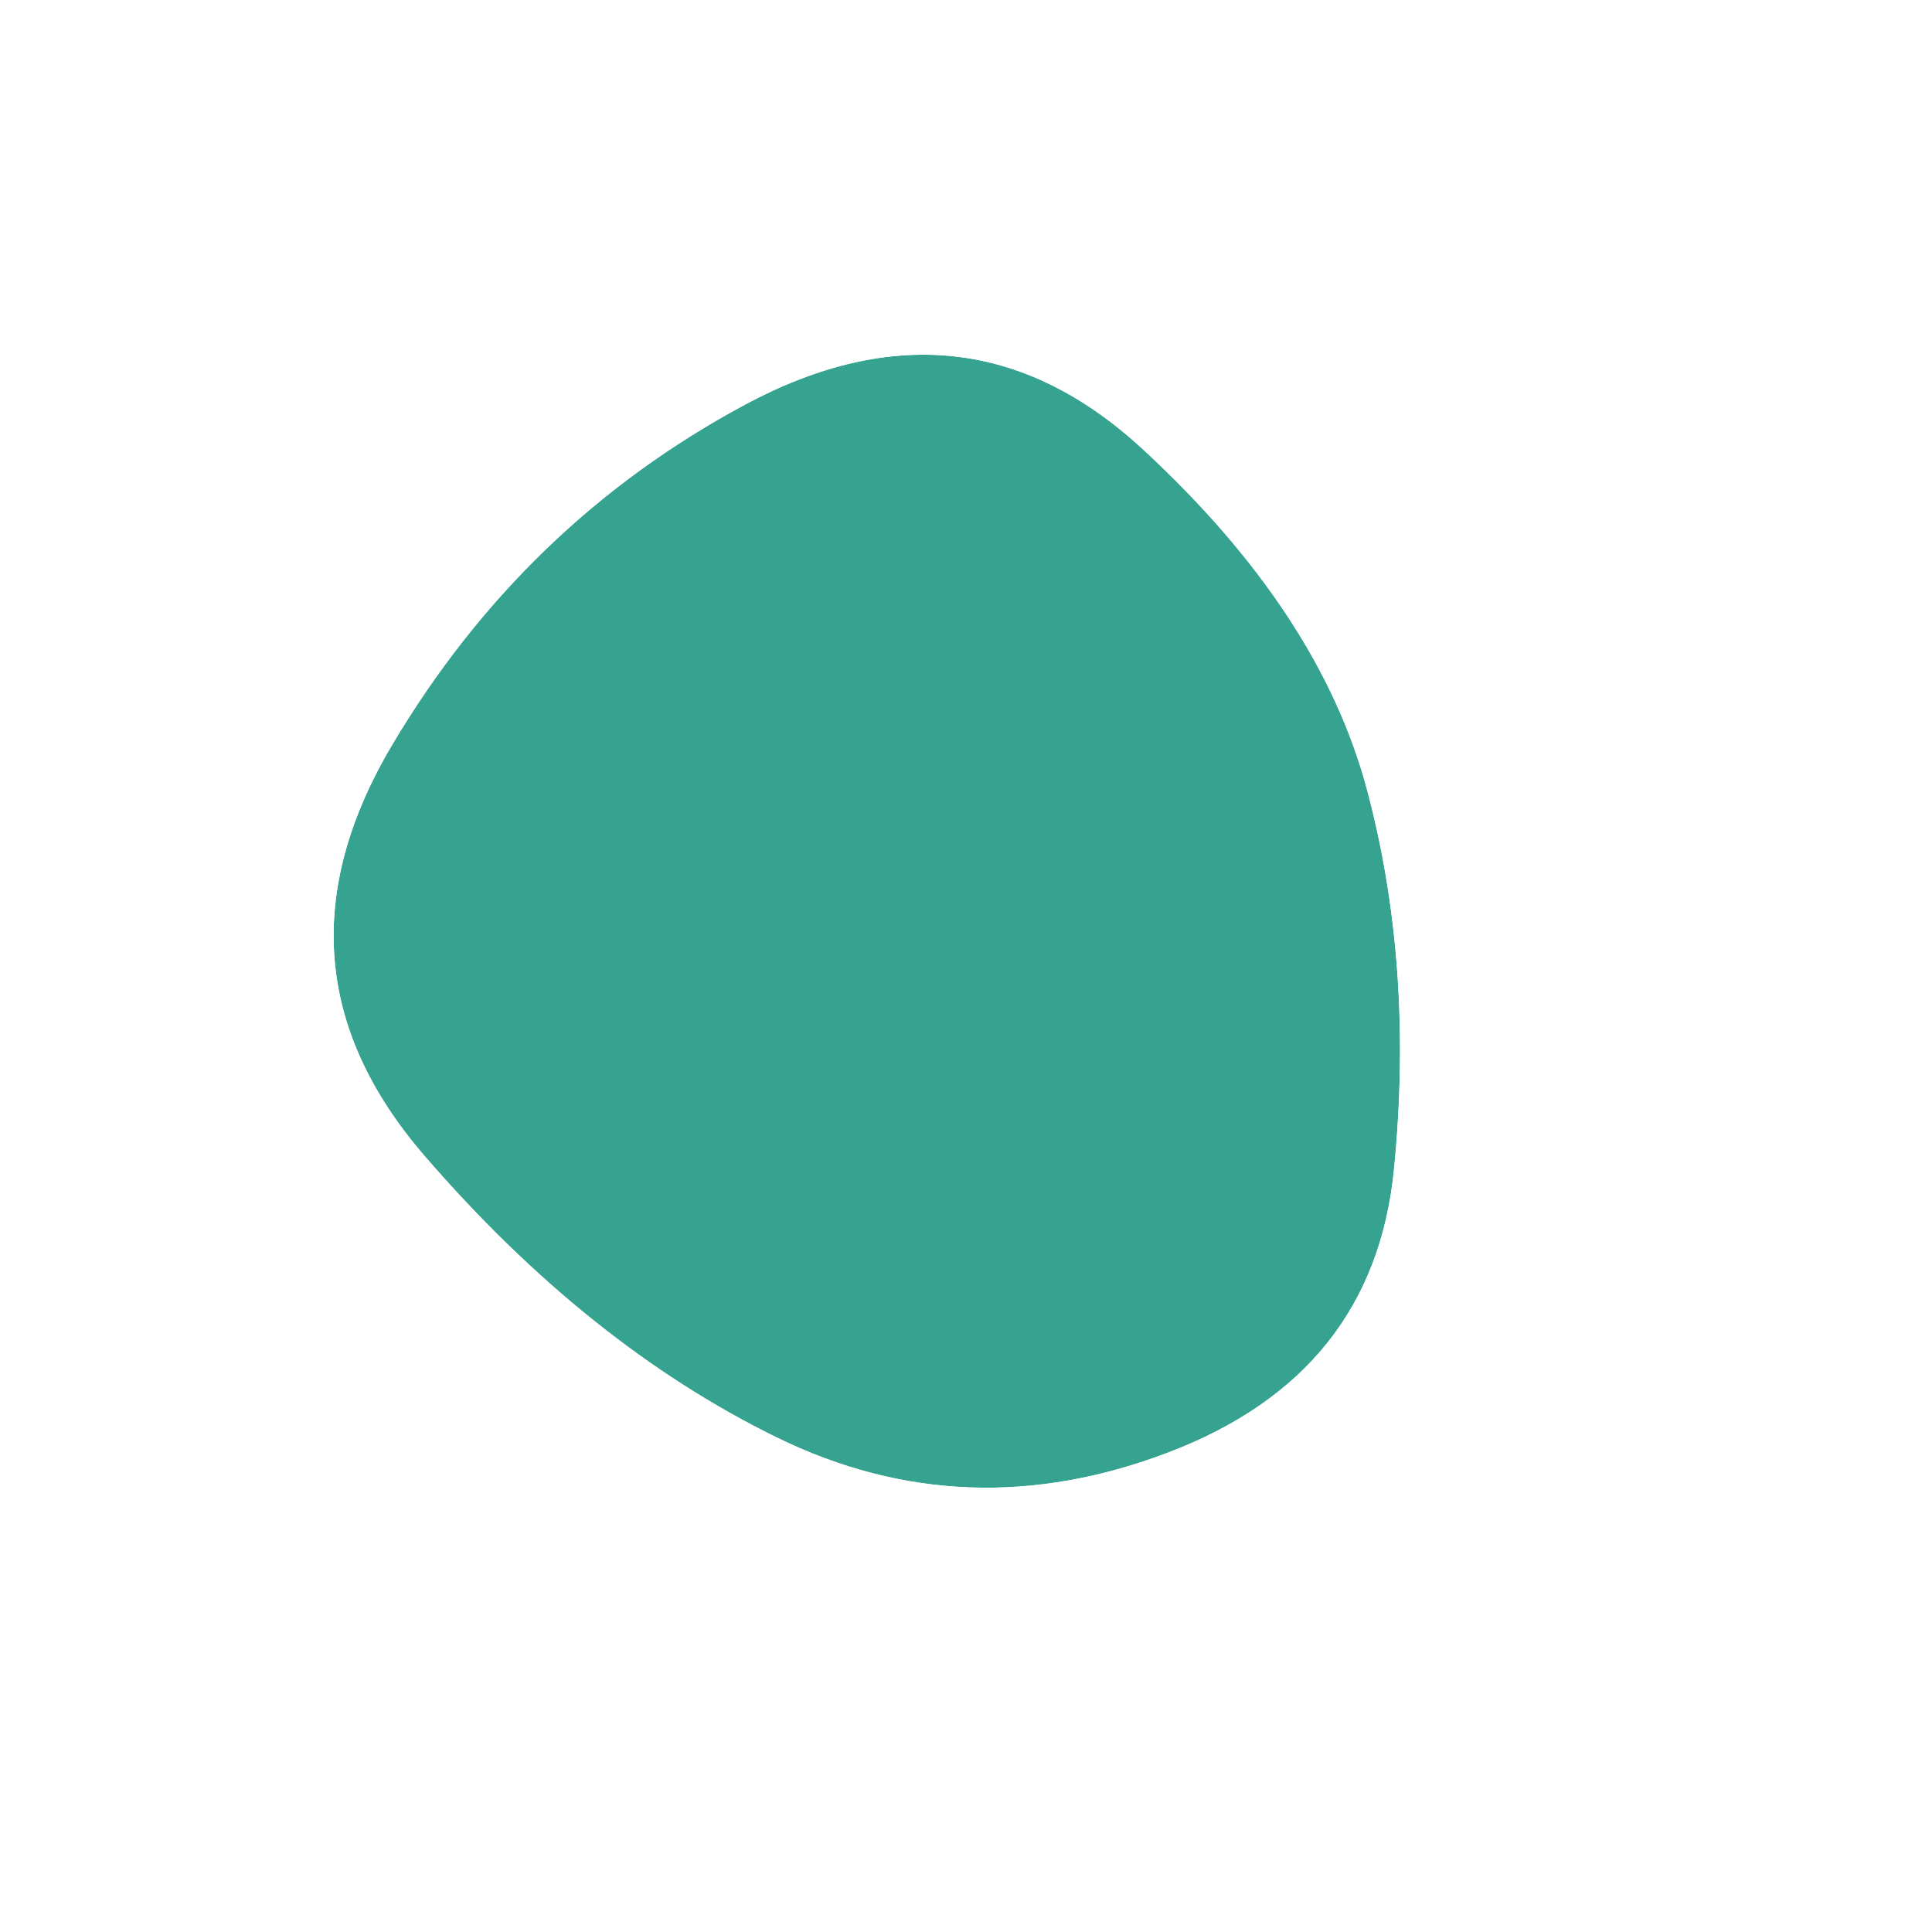
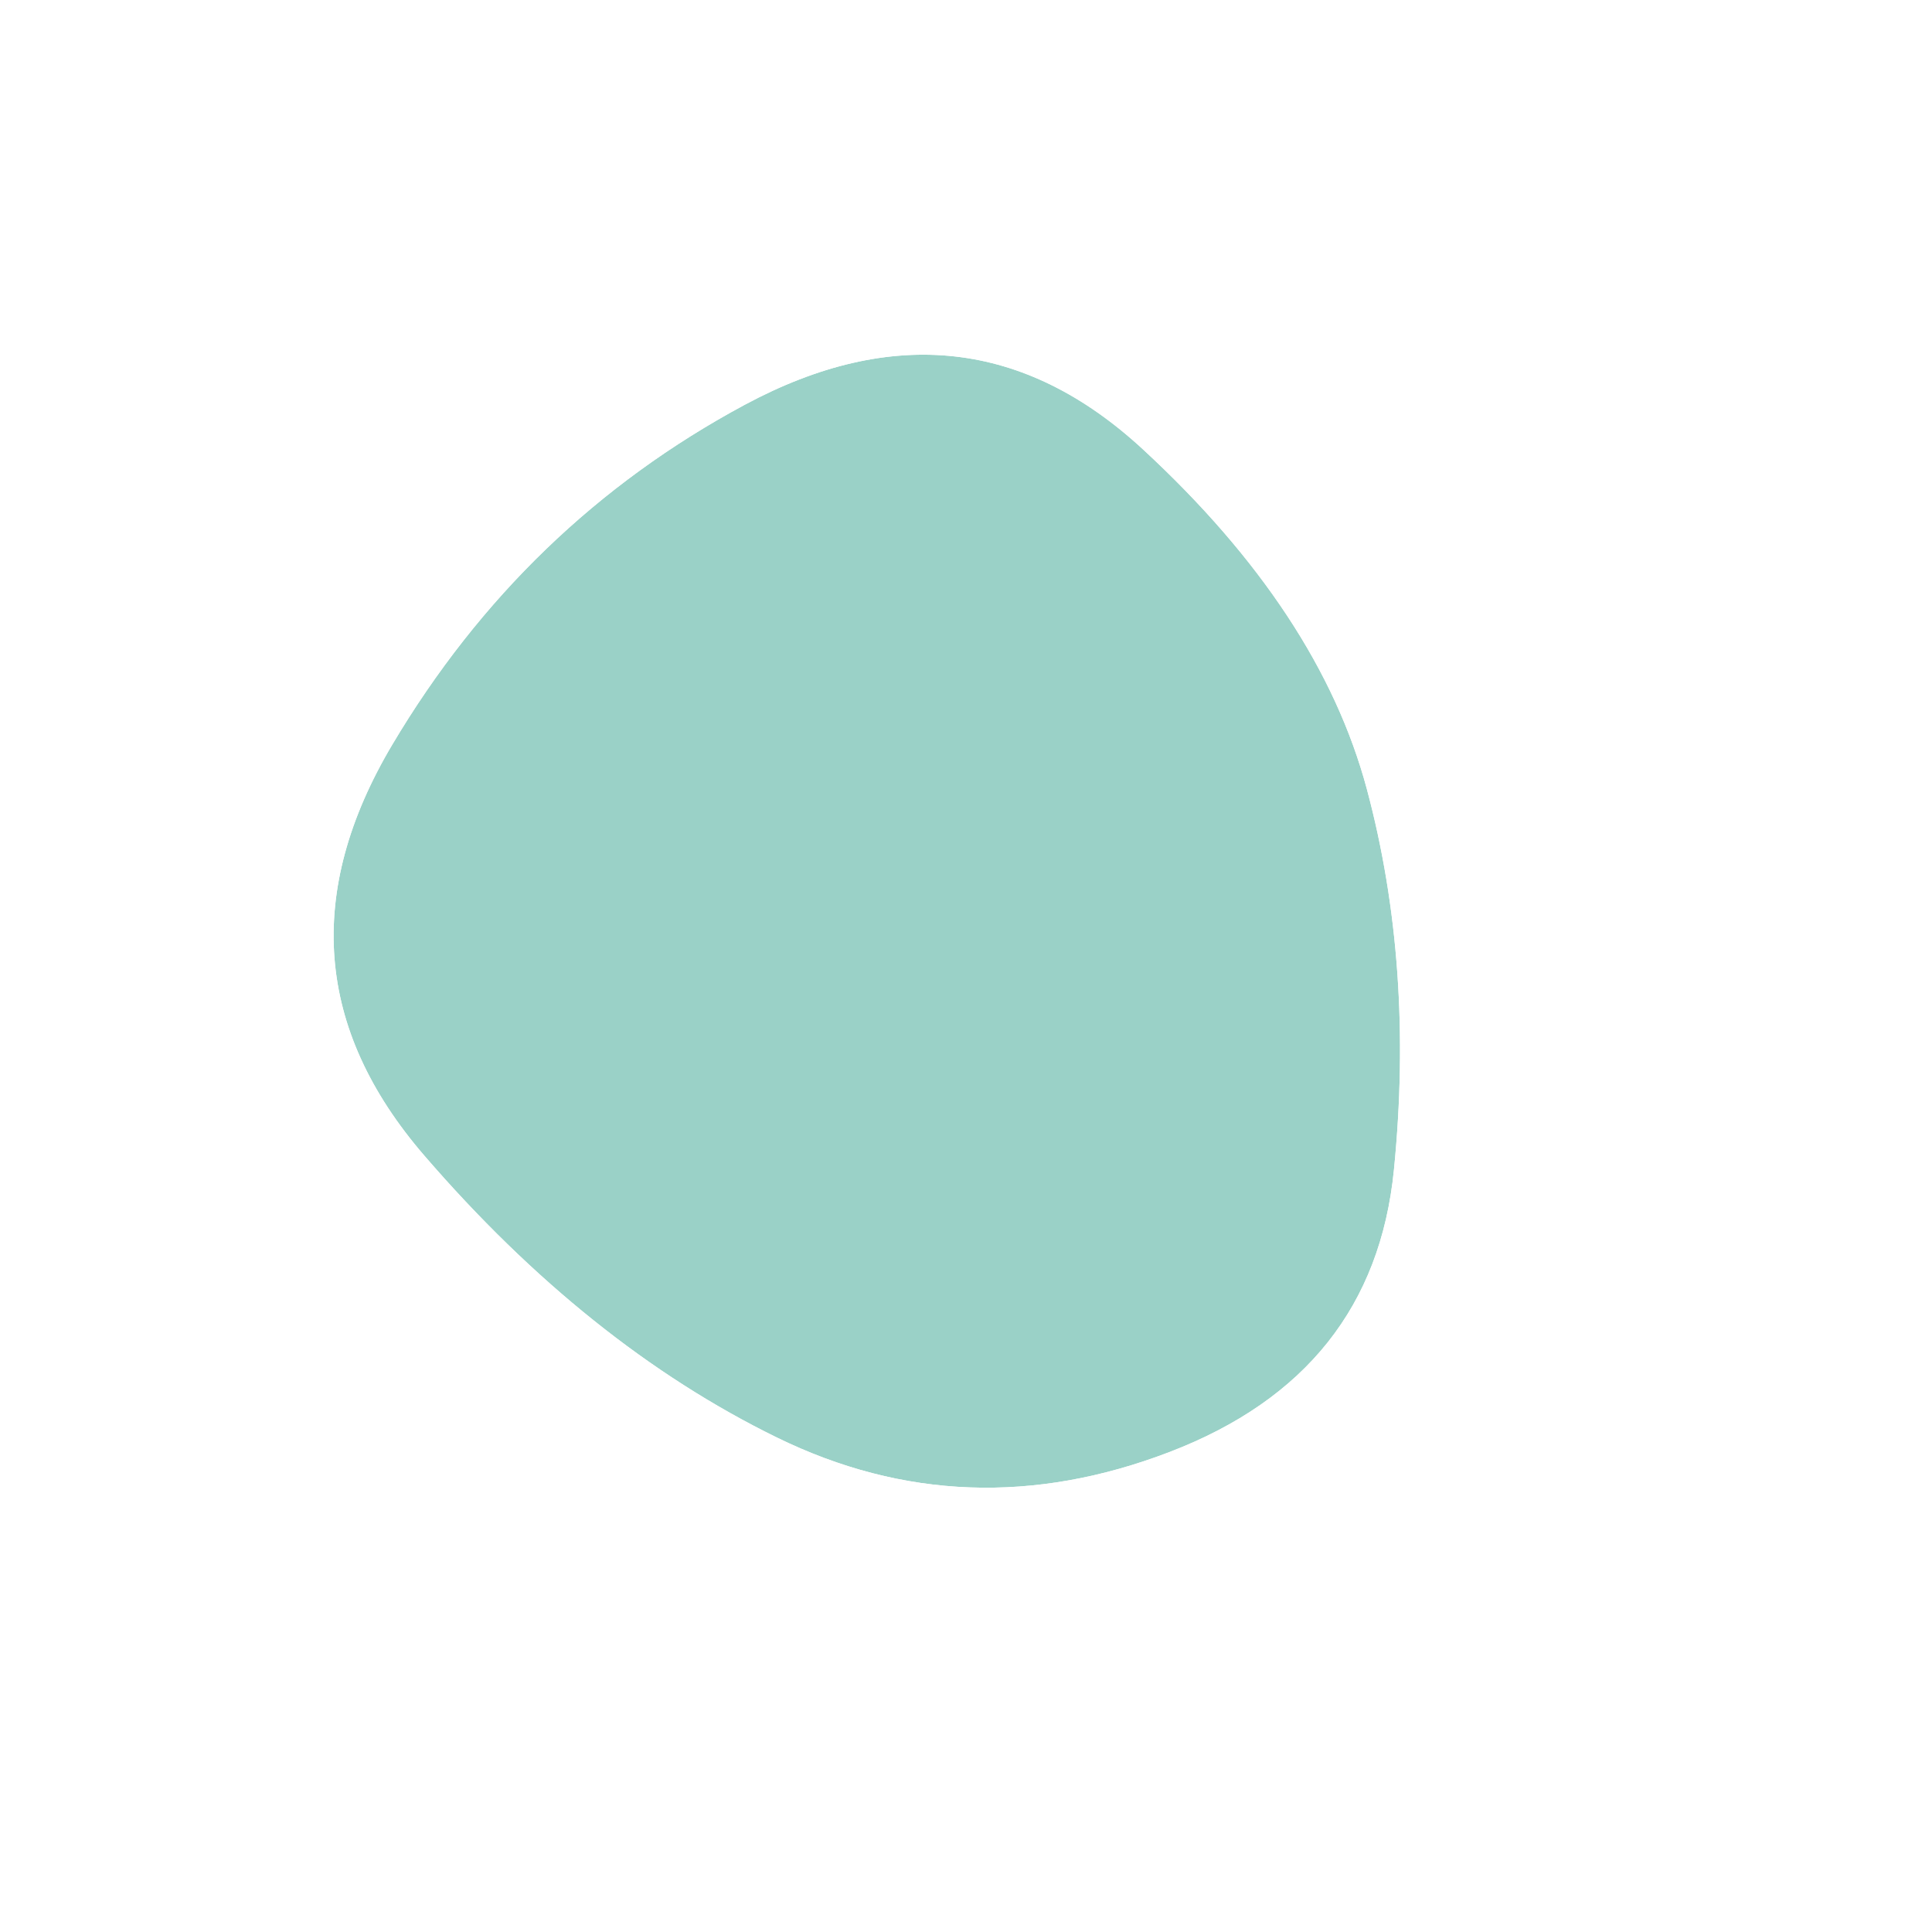
<svg xmlns="http://www.w3.org/2000/svg" width="1000" height="1000" viewBox="0 0 1000 1000">
  <defs>
    <clipPath id="shape">
      <path fill="currentColor" d="M721.5,605.5Q711,711,605.5,751.5Q500,792,402,744Q304,696,219.5,598Q135,500,203,385.5Q271,271,385.5,209.5Q500,148,591.5,232.5Q683,317,707.5,408.5Q732,500,721.5,605.5Z" />
    </clipPath>
  </defs>
  <g clip-path="url(#shape)">
-     <path fill="#038c73" opacity="0.8" d="M721.5,605.5Q711,711,605.5,751.5Q500,792,402,744Q304,696,219.5,598Q135,500,203,385.5Q271,271,385.5,209.5Q500,148,591.5,232.5Q683,317,707.5,408.5Q732,500,721.5,605.5Z" />
+     <path fill="#038c73" opacity="0.4" d="M721.5,605.5Q711,711,605.5,751.5Q500,792,402,744Q304,696,219.5,598Q135,500,203,385.5Q271,271,385.5,209.5Q500,148,591.5,232.5Q683,317,707.5,408.5Q732,500,721.5,605.5Z" />
  </g>
</svg>
